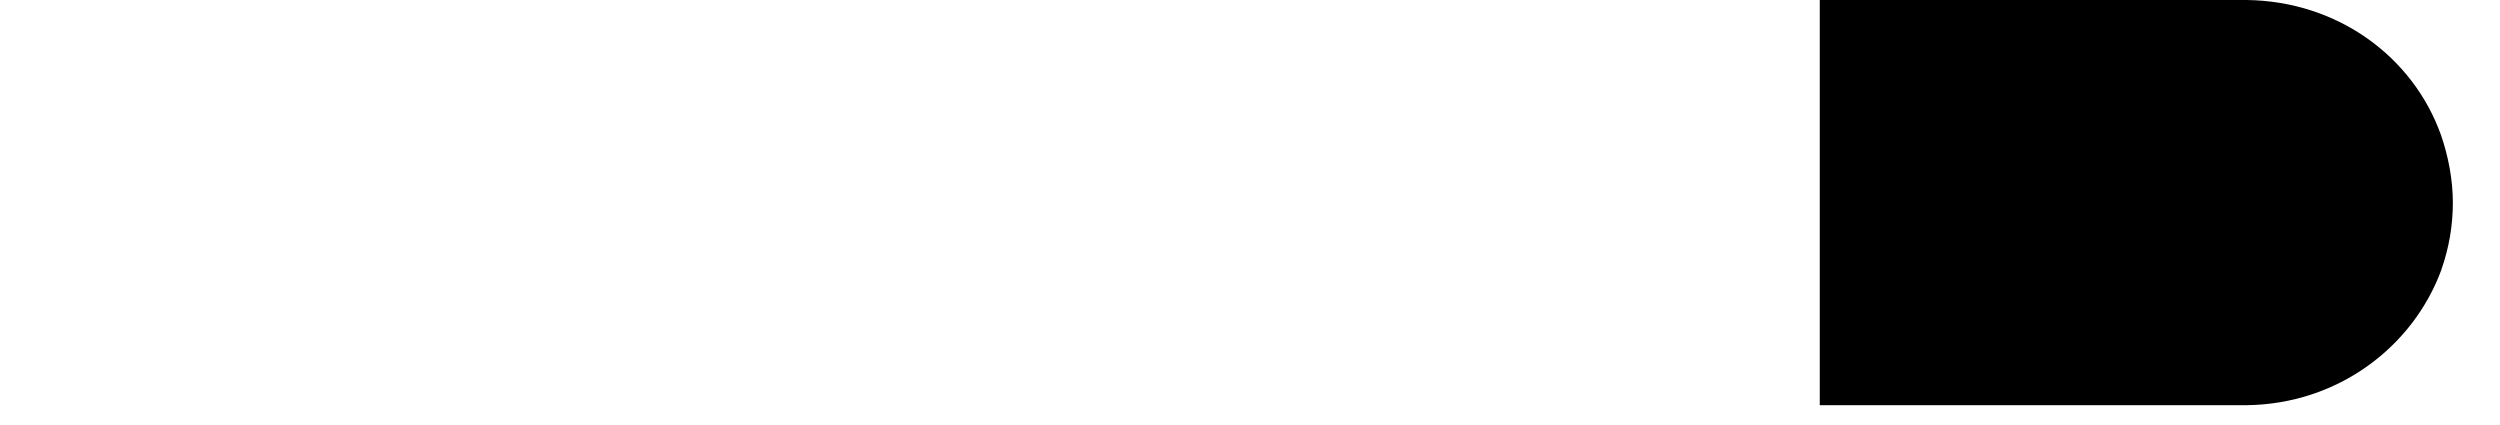
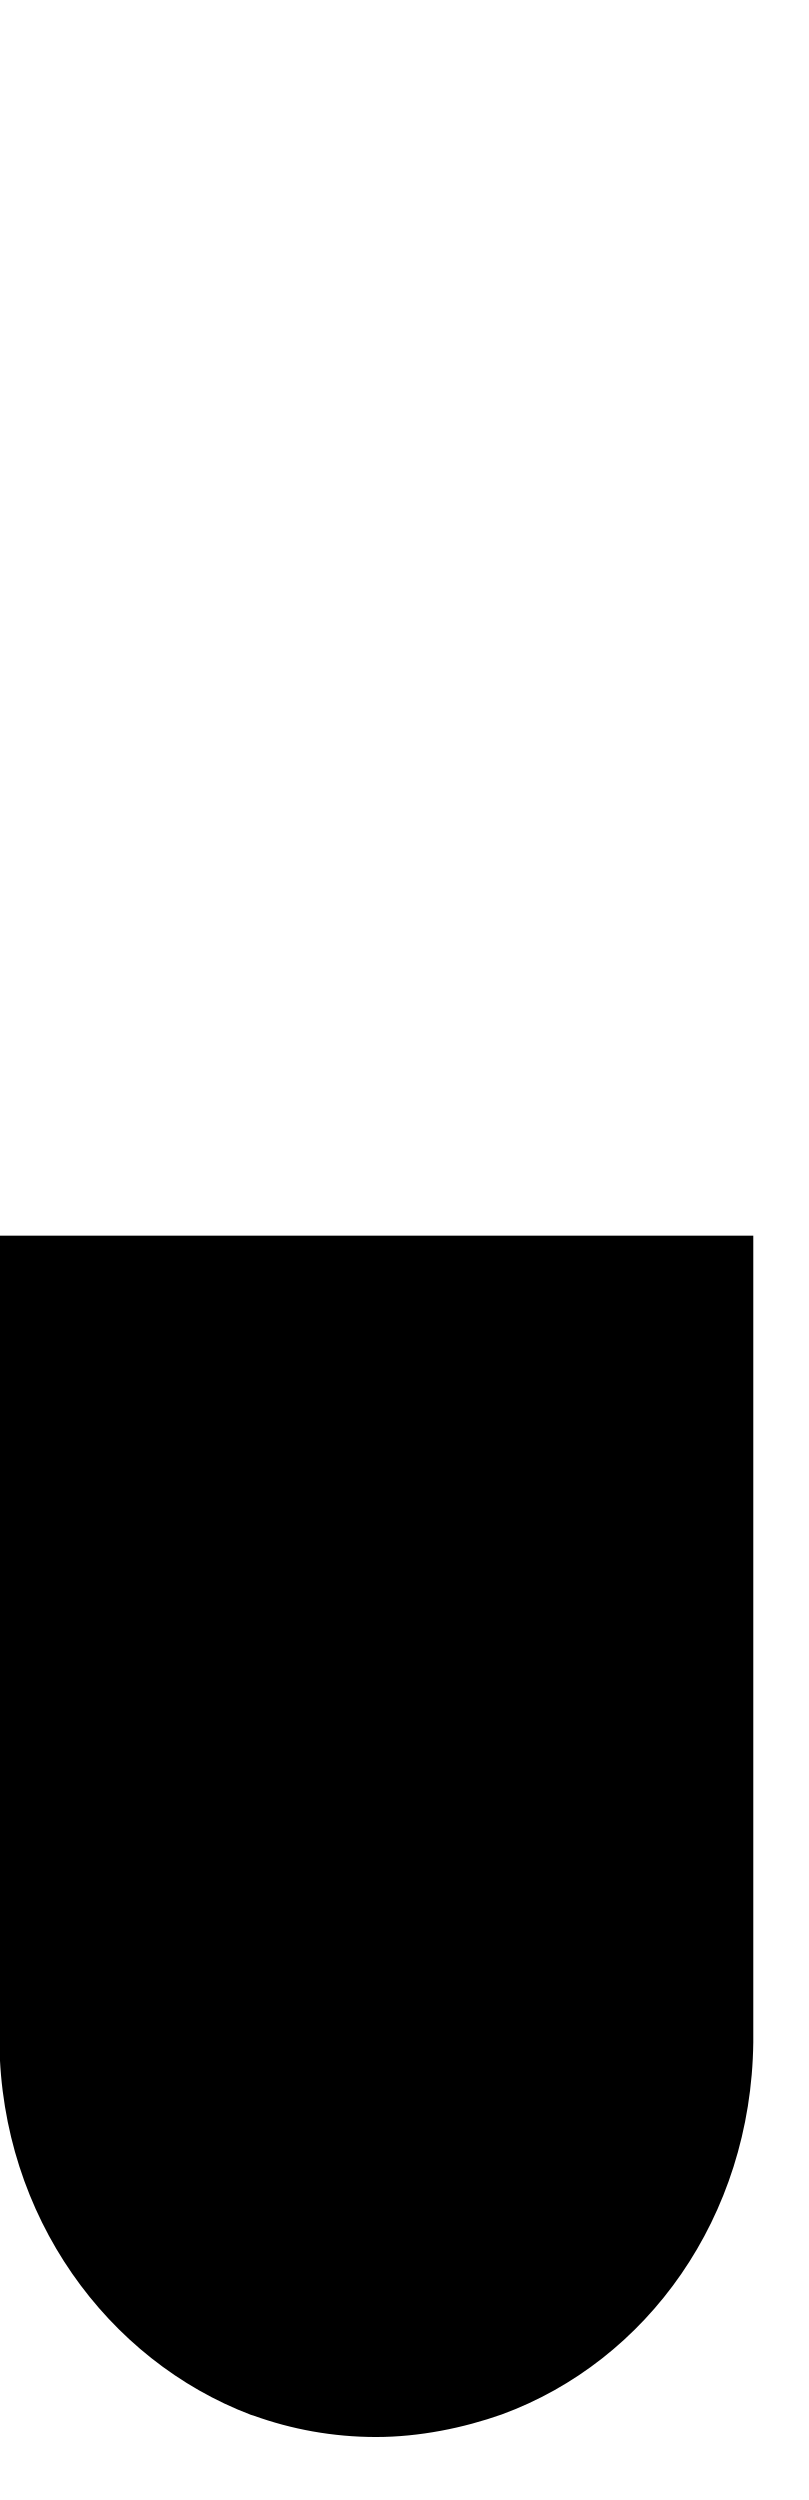
- <svg xmlns="http://www.w3.org/2000/svg" width="100%" zoomAndPan="magnify" viewBox="0 0 114.75 19.5" height="100%" preserveAspectRatio="xMidYMid meet" version="1.0">
+ <svg xmlns="http://www.w3.org/2000/svg" width="100%" zoomAndPan="magnify" viewBox="0 0 16.5 51" height="100%" preserveAspectRatio="xMidYMid meet" version="1.0">
  <defs>
-     <clipPath id="be8c387894">
-       <path d="M 1.312 0 L 30.441 0 L 30.441 18.59 L 1.312 18.59 Z M 1.312 0 " clip-rule="nonzero" />
+     <clipPath id="d7515e90bf">
+       <path d="M 0 0.75 L 15.379 0.75 L 15.379 25.316 L 0 25.316 Z M 0 0.75 " clip-rule="nonzero" />
    </clipPath>
-     <clipPath id="d35a9fffce">
-       <path d="M 1.855 12.387 C 1.527 11.438 1.312 10.348 1.312 9.285 C 1.312 8.223 1.496 7.199 1.824 6.254 C 1.832 6.234 1.832 6.215 1.844 6.195 C 3.152 2.652 6.602 0.043 10.77 -0.008 L 30.387 -0.008 L 30.387 18.59 L 10.785 18.59 C 6.582 18.539 3.129 15.969 1.855 12.387 Z M 1.855 12.387 " clip-rule="nonzero" />
+     <clipPath id="71ed8e7ea1">
+       <path d="M 5.129 1.211 C 5.914 0.934 6.812 0.75 7.691 0.75 C 8.574 0.75 9.418 0.906 10.199 1.184 C 10.215 1.191 10.23 1.191 10.25 1.203 C 13.18 2.312 15.336 5.25 15.379 8.789 L 15.379 25.281 L 0 25.281 L 0 8.801 C 0.043 5.23 2.164 2.297 5.129 1.211 Z M 5.129 1.211 " clip-rule="nonzero" />
    </clipPath>
-     <clipPath id="6e1896ccce">
-       <path d="M 83.453 0 L 112.586 0 L 112.586 18.598 L 83.453 18.598 Z M 83.453 0 " clip-rule="nonzero" />
+     <clipPath id="e4776eec7b">
+       <path d="M 0 25.145 L 15.367 25.145 L 15.367 49.773 L 0 49.773 Z M 0 25.145 " clip-rule="nonzero" />
    </clipPath>
-     <clipPath id="2b7c564db1">
-       <path d="M 112.043 6.203 C 112.371 7.152 112.586 8.238 112.586 9.305 C 112.586 10.367 112.402 11.391 112.074 12.332 C 112.062 12.355 112.062 12.375 112.055 12.395 C 110.746 15.938 107.297 18.547 103.129 18.598 L 83.508 18.598 L 83.508 0 L 103.113 0 C 107.316 0.051 110.766 2.617 112.043 6.203 Z M 112.043 6.203 " clip-rule="nonzero" />
+     <clipPath id="83a237083a">
+       <path d="M 10.238 49.254 C 9.453 49.531 8.555 49.715 7.672 49.715 C 6.793 49.715 5.949 49.559 5.168 49.277 C 5.152 49.27 5.133 49.27 5.117 49.262 C 2.188 48.148 0.031 45.215 -0.012 41.676 L -0.012 25.184 L 15.367 25.184 L 15.367 41.664 C 15.324 45.234 13.199 48.168 10.238 49.254 Z M 10.238 49.254 " clip-rule="nonzero" />
    </clipPath>
-     <clipPath id="0accaa2dc7">
-       <path d="M 31.254 0 L 56.648 0 L 56.648 18.598 L 31.254 18.598 Z M 31.254 0 " clip-rule="nonzero" />
+     <clipPath id="9f345de1fd">
+       <path d="M 0 13.758 L 15.379 13.758 L 15.379 25.281 L 0 25.281 Z M 0 13.758 " clip-rule="nonzero" />
    </clipPath>
-     <clipPath id="4cc44e101f">
-       <path d="M 57.387 0 L 82.781 0 L 82.781 18.598 L 57.387 18.598 Z M 57.387 0 " clip-rule="nonzero" />
+     <clipPath id="22c405c5ff">
+       <path d="M 0 25.191 L 15.379 25.191 L 15.379 36.715 L 0 36.715 Z M 0 25.191 " clip-rule="nonzero" />
    </clipPath>
  </defs>
-   <g clip-path="url(#6e1896ccce)">
-     <g clip-path="url(#2b7c564db1)">
-       <path fill="" d="M 112.586 0 L 112.586 18.598 L 83.527 18.598 L 83.527 0 Z M 112.586 0 " fill-opacity="1" fill-rule="nonzero" />
+   <g clip-path="url(#e4776eec7b)">
+     <g clip-path="url(#83a237083a)">
+       <path fill="" d="M 15.367 49.715 L -0.012 49.715 L -0.012 25.207 L 15.367 25.207 Z M 15.367 49.715 " fill-opacity="1" fill-rule="nonzero" />
    </g>
  </g>
</svg>
